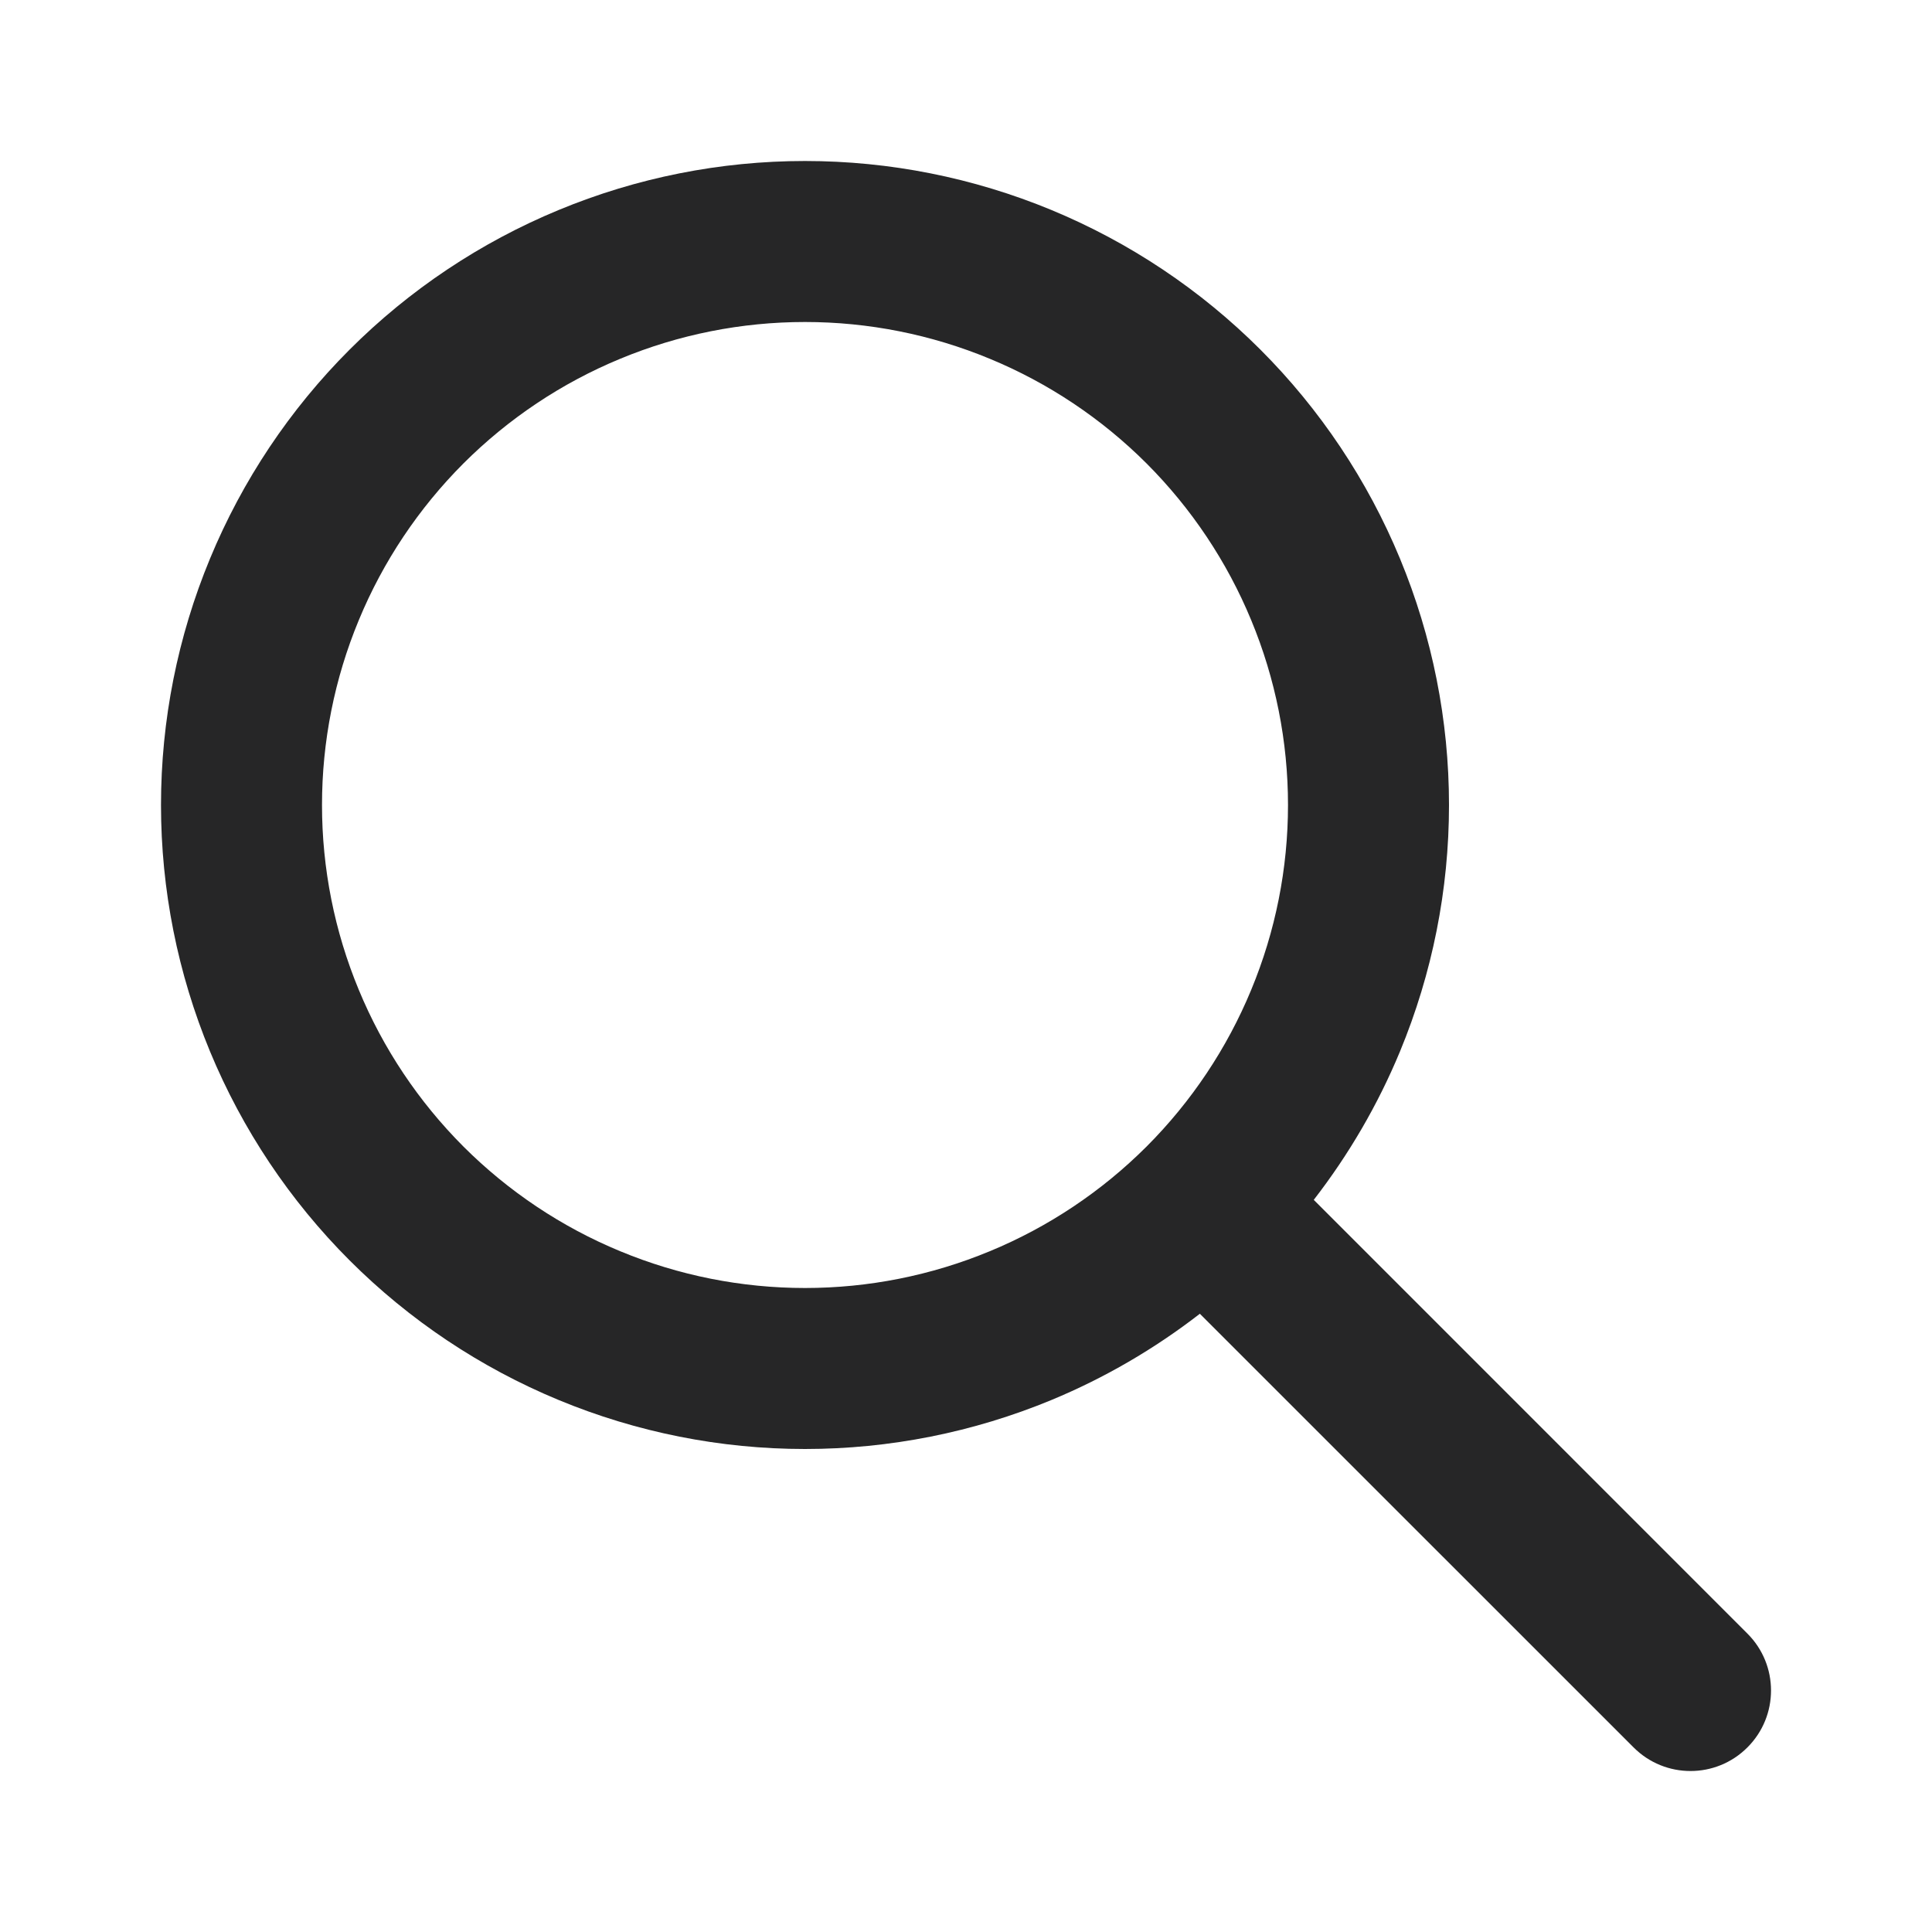
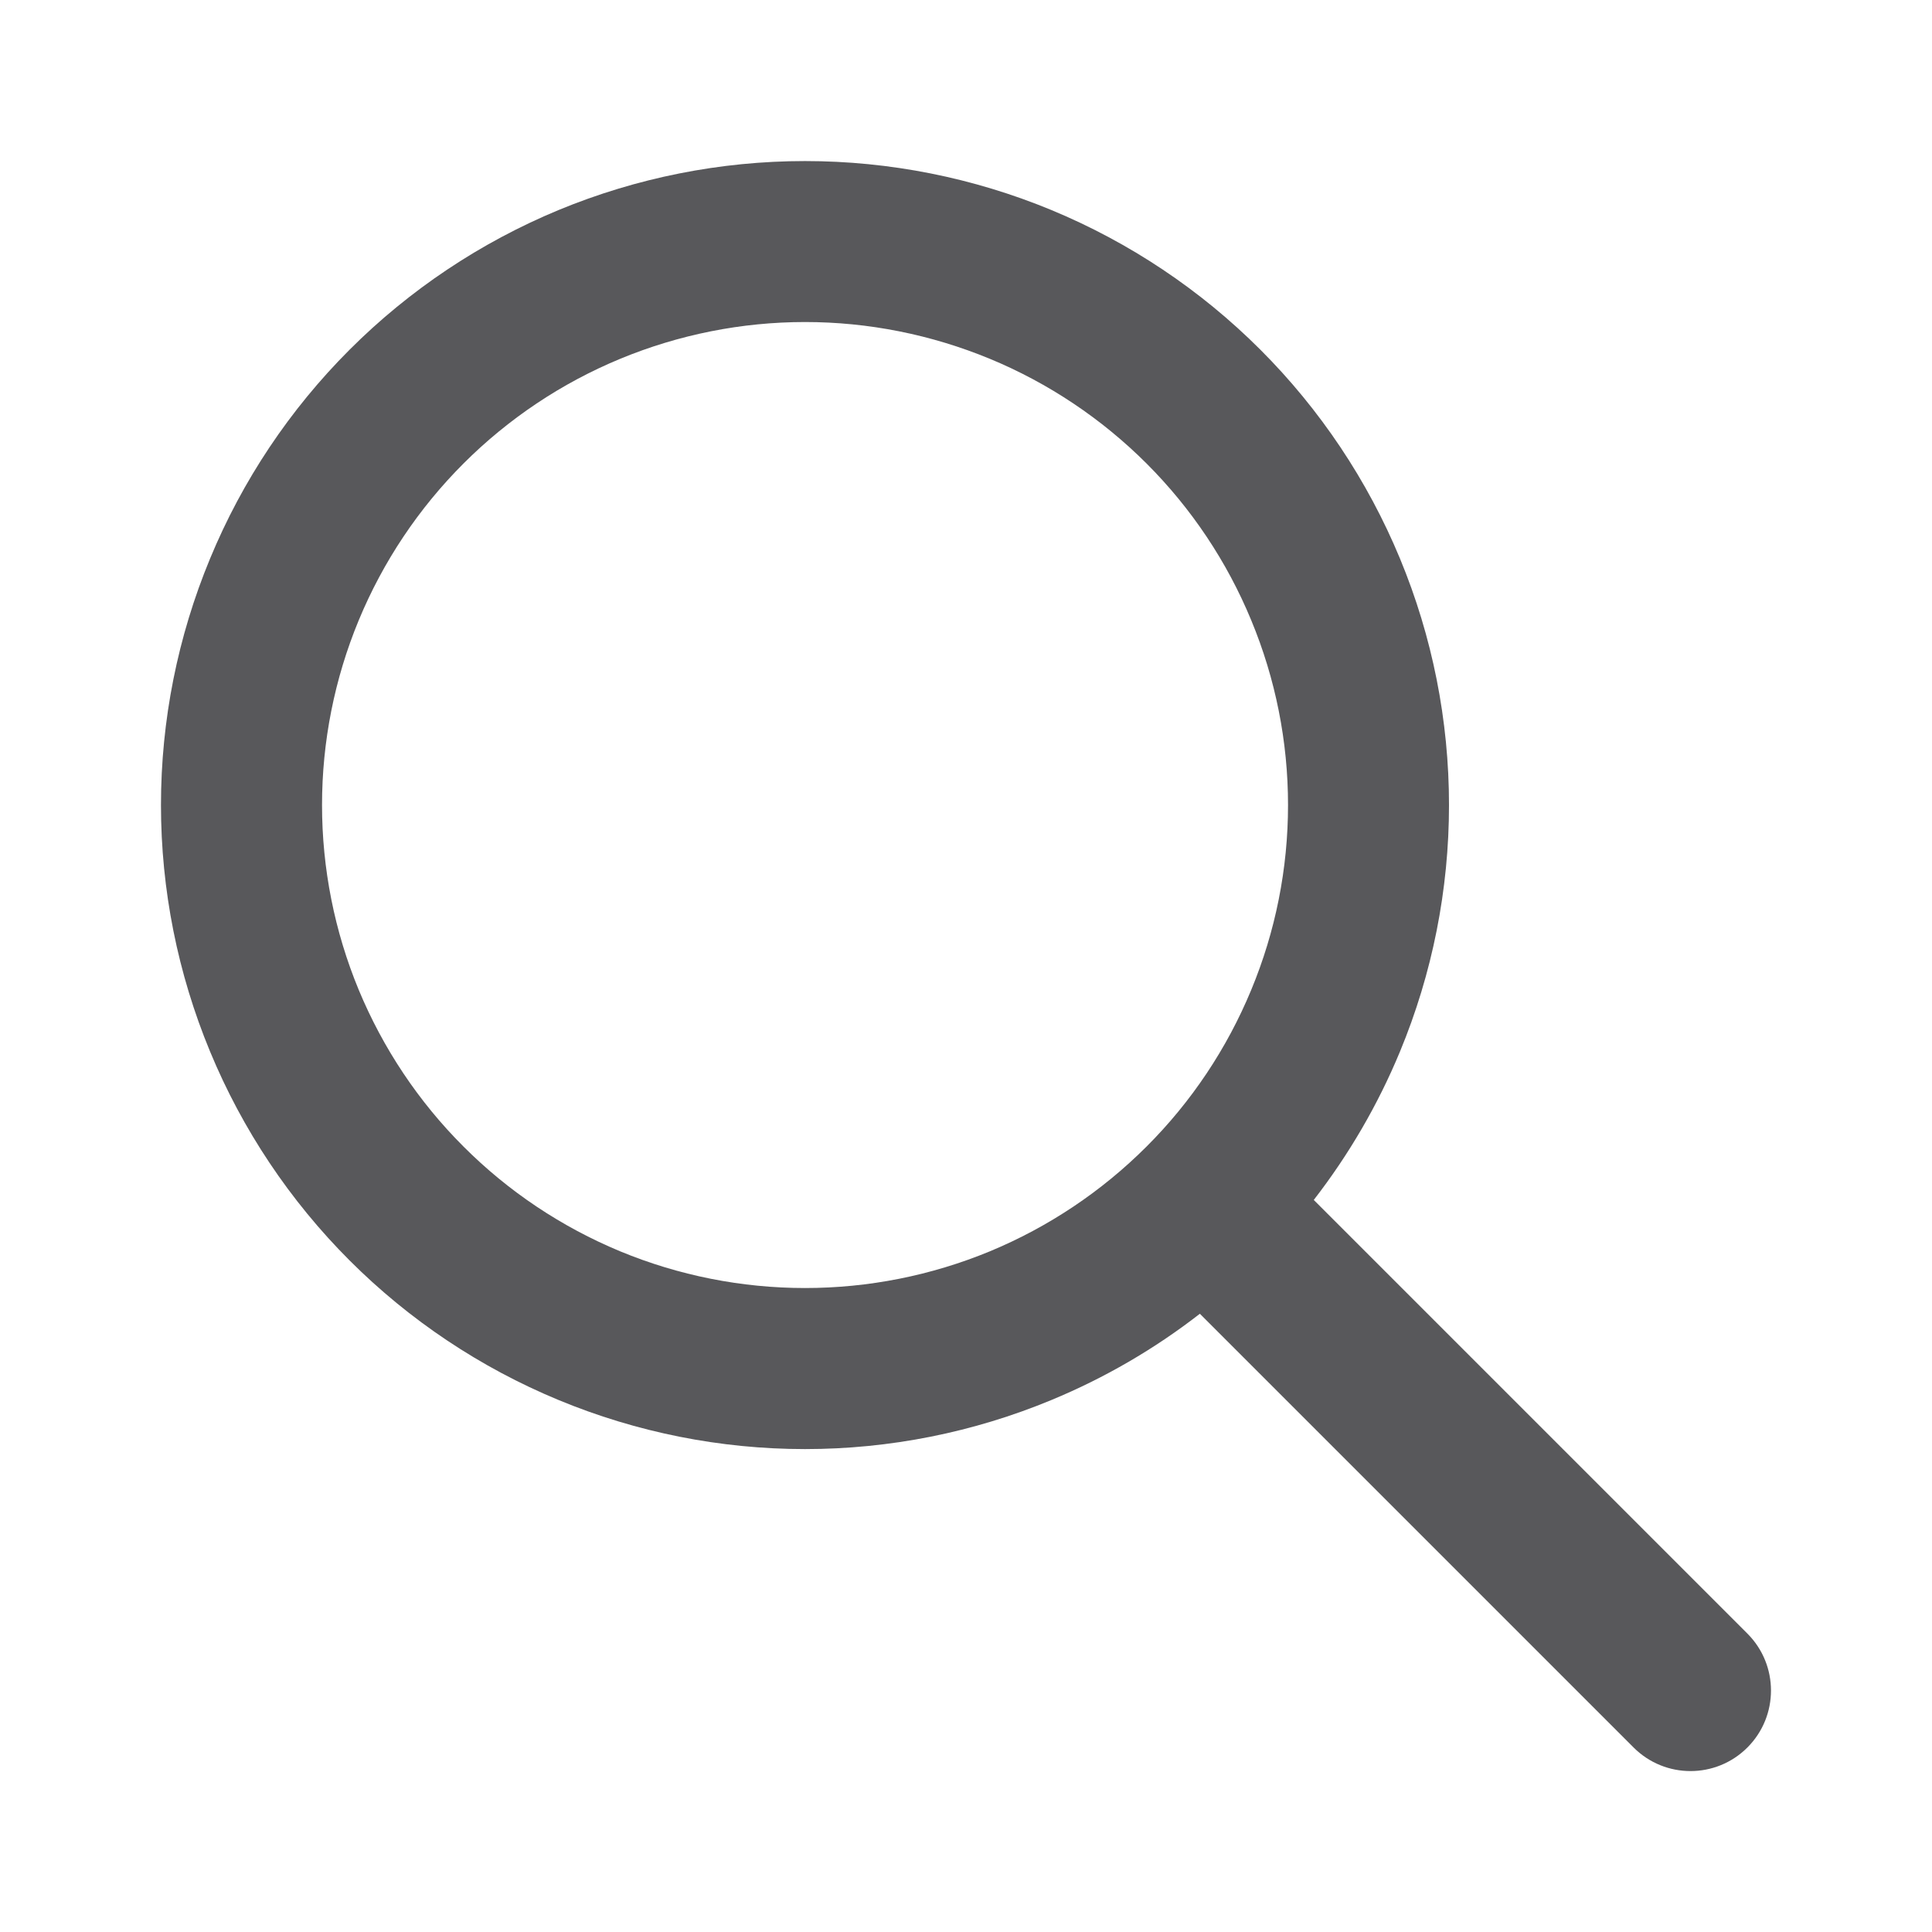
- <svg xmlns="http://www.w3.org/2000/svg" width="24" height="24" viewBox="0 0 24 24" fill="none">
-   <path fill-rule="evenodd" clip-rule="evenodd" d="M10 2C8.949 2 7.909 2.207 6.939 2.609C5.968 3.011 5.086 3.6 4.343 4.343C3.6 5.086 3.011 5.968 2.609 6.939C2.207 7.909 2 8.949 2 10C2 11.051 2.207 12.091 2.609 13.062C3.011 14.032 3.6 14.914 4.343 15.657C5.086 16.4 5.968 16.989 6.939 17.391C7.909 17.793 8.949 18 10 18C11.051 18 12.091 17.793 13.062 17.391C13.723 17.117 14.342 16.756 14.905 16.32L20.293 21.707C20.683 22.098 21.317 22.098 21.707 21.707C22.098 21.317 22.098 20.683 21.707 20.293L16.32 14.905C16.756 14.342 17.117 13.723 17.391 13.062C17.793 12.091 18 11.051 18 10C18 8.949 17.793 7.909 17.391 6.939C16.989 5.968 16.4 5.086 15.657 4.343C14.914 3.6 14.032 3.011 13.062 2.609C12.091 2.207 11.051 2 10 2ZM7.704 4.457C8.432 4.155 9.212 4 10 4C10.788 4 11.568 4.155 12.296 4.457C13.024 4.758 13.685 5.2 14.243 5.757C14.8 6.315 15.242 6.976 15.543 7.704C15.845 8.432 16 9.212 16 10C16 10.788 15.845 11.568 15.543 12.296C15.242 13.024 14.8 13.685 14.243 14.243C13.685 14.8 13.024 15.242 12.296 15.543C11.568 15.845 10.788 16 10 16C9.212 16 8.432 15.845 7.704 15.543C6.976 15.242 6.315 14.8 5.757 14.243C5.2 13.685 4.758 13.024 4.457 12.296C4.155 11.568 4 10.788 4 10C4 9.212 4.155 8.432 4.457 7.704C4.758 6.976 5.2 6.315 5.757 5.757C6.315 5.2 6.976 4.758 7.704 4.457Z" fill="#262627" />
+ <svg xmlns="http://www.w3.org/2000/svg" width="22" height="22" viewBox="0 0 22 22" fill="none">
+   <path fill-rule="evenodd" clip-rule="evenodd" d="M9.167 1.834C8.204 1.834 7.25 2.024 6.36 2.392C5.471 2.761 4.662 3.301 3.981 3.982C3.3 4.663 2.76 5.471 2.392 6.361C2.023 7.251 1.833 8.204 1.833 9.167C1.833 10.13 2.023 11.084 2.392 11.974C2.76 12.863 3.3 13.672 3.981 14.353C4.662 15.034 5.471 15.574 6.36 15.942C7.25 16.311 8.204 16.501 9.167 16.501C10.13 16.501 11.084 16.311 11.973 15.942C12.579 15.691 13.147 15.361 13.663 14.96L18.602 19.899C18.96 20.257 19.54 20.257 19.898 19.899C20.256 19.541 20.256 18.96 19.898 18.602L14.96 13.664C15.36 13.148 15.691 12.58 15.942 11.974C16.311 11.084 16.5 10.13 16.5 9.167C16.5 8.204 16.311 7.251 15.942 6.361C15.573 5.471 15.033 4.663 14.352 3.982C13.671 3.301 12.863 2.761 11.973 2.392C11.084 2.024 10.13 1.834 9.167 1.834ZM7.062 4.086C7.729 3.81 8.445 3.667 9.167 3.667C9.889 3.667 10.604 3.81 11.272 4.086C11.939 4.362 12.545 4.768 13.056 5.278C13.567 5.789 13.972 6.395 14.248 7.063C14.525 7.73 14.667 8.445 14.667 9.167C14.667 9.89 14.525 10.605 14.248 11.272C13.972 11.939 13.567 12.546 13.056 13.056C12.545 13.567 11.939 13.972 11.272 14.249C10.604 14.525 9.889 14.667 9.167 14.667C8.445 14.667 7.729 14.525 7.062 14.249C6.395 13.972 5.788 13.567 5.278 13.056C4.767 12.546 4.362 11.939 4.085 11.272C3.809 10.605 3.667 9.89 3.667 9.167C3.667 8.445 3.809 7.73 4.085 7.063C4.362 6.395 4.767 5.789 5.278 5.278C5.788 4.768 6.395 4.362 7.062 4.086Z" fill="#58585B" />
</svg>
